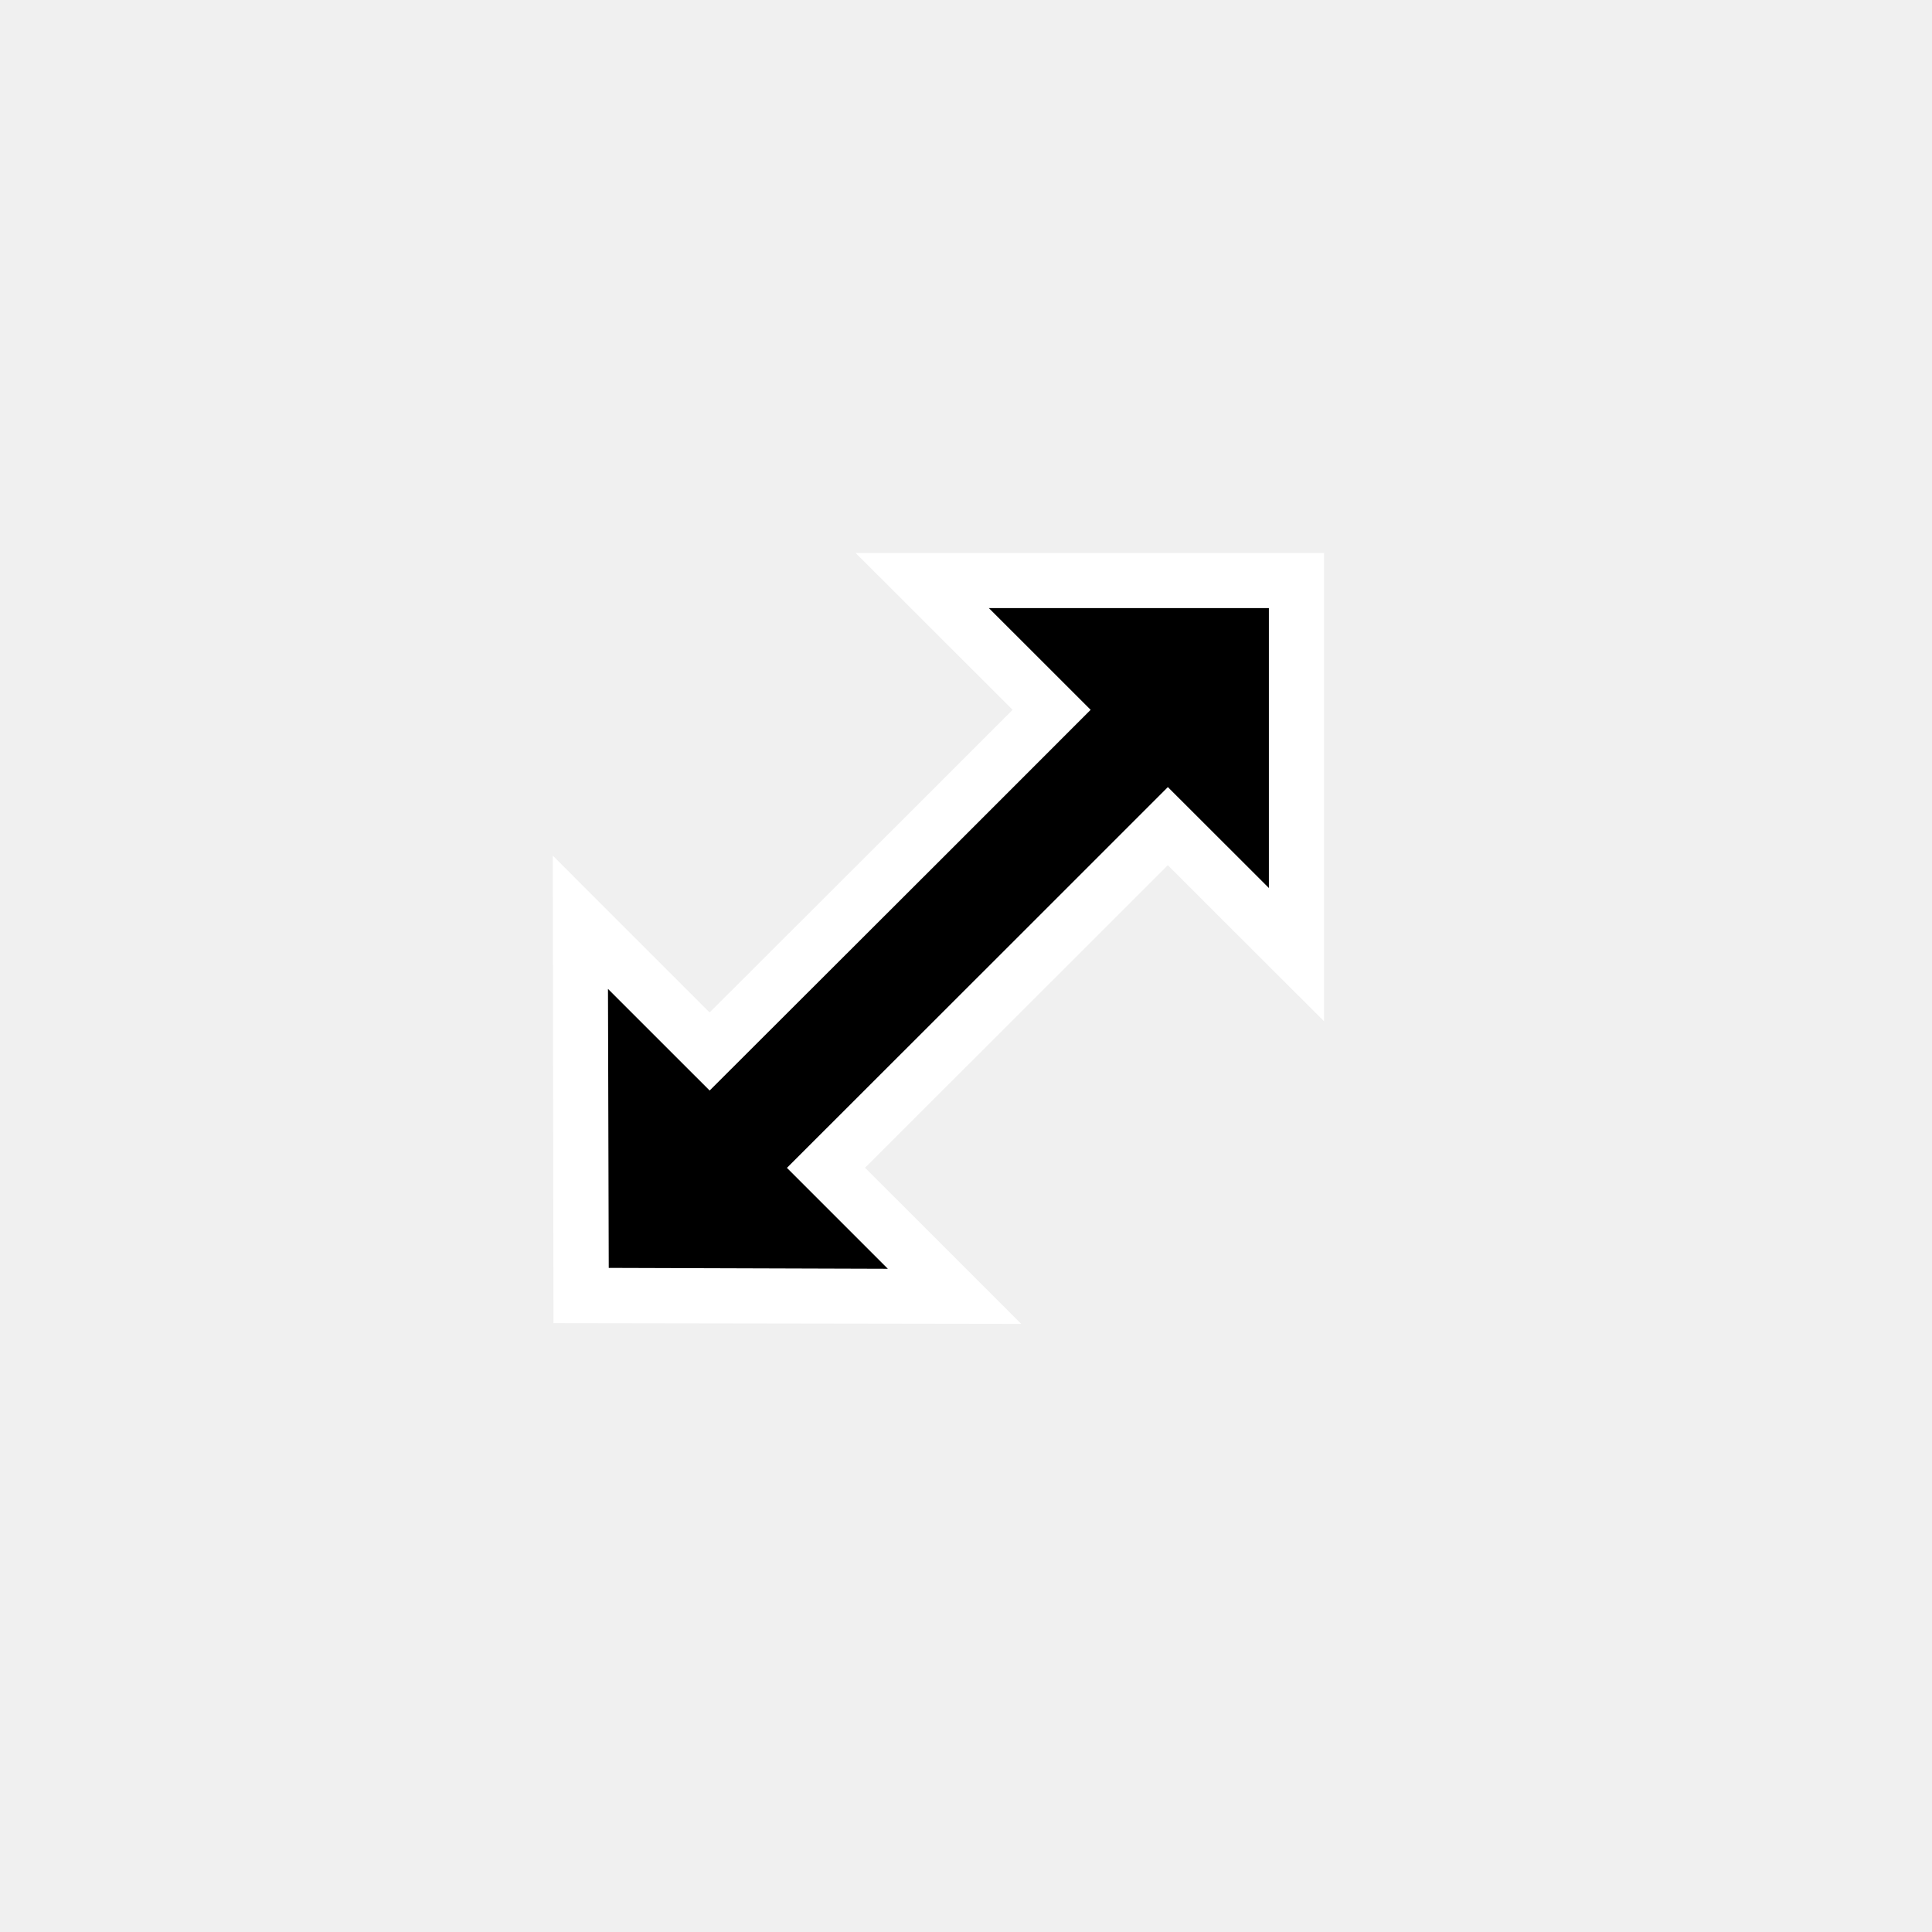
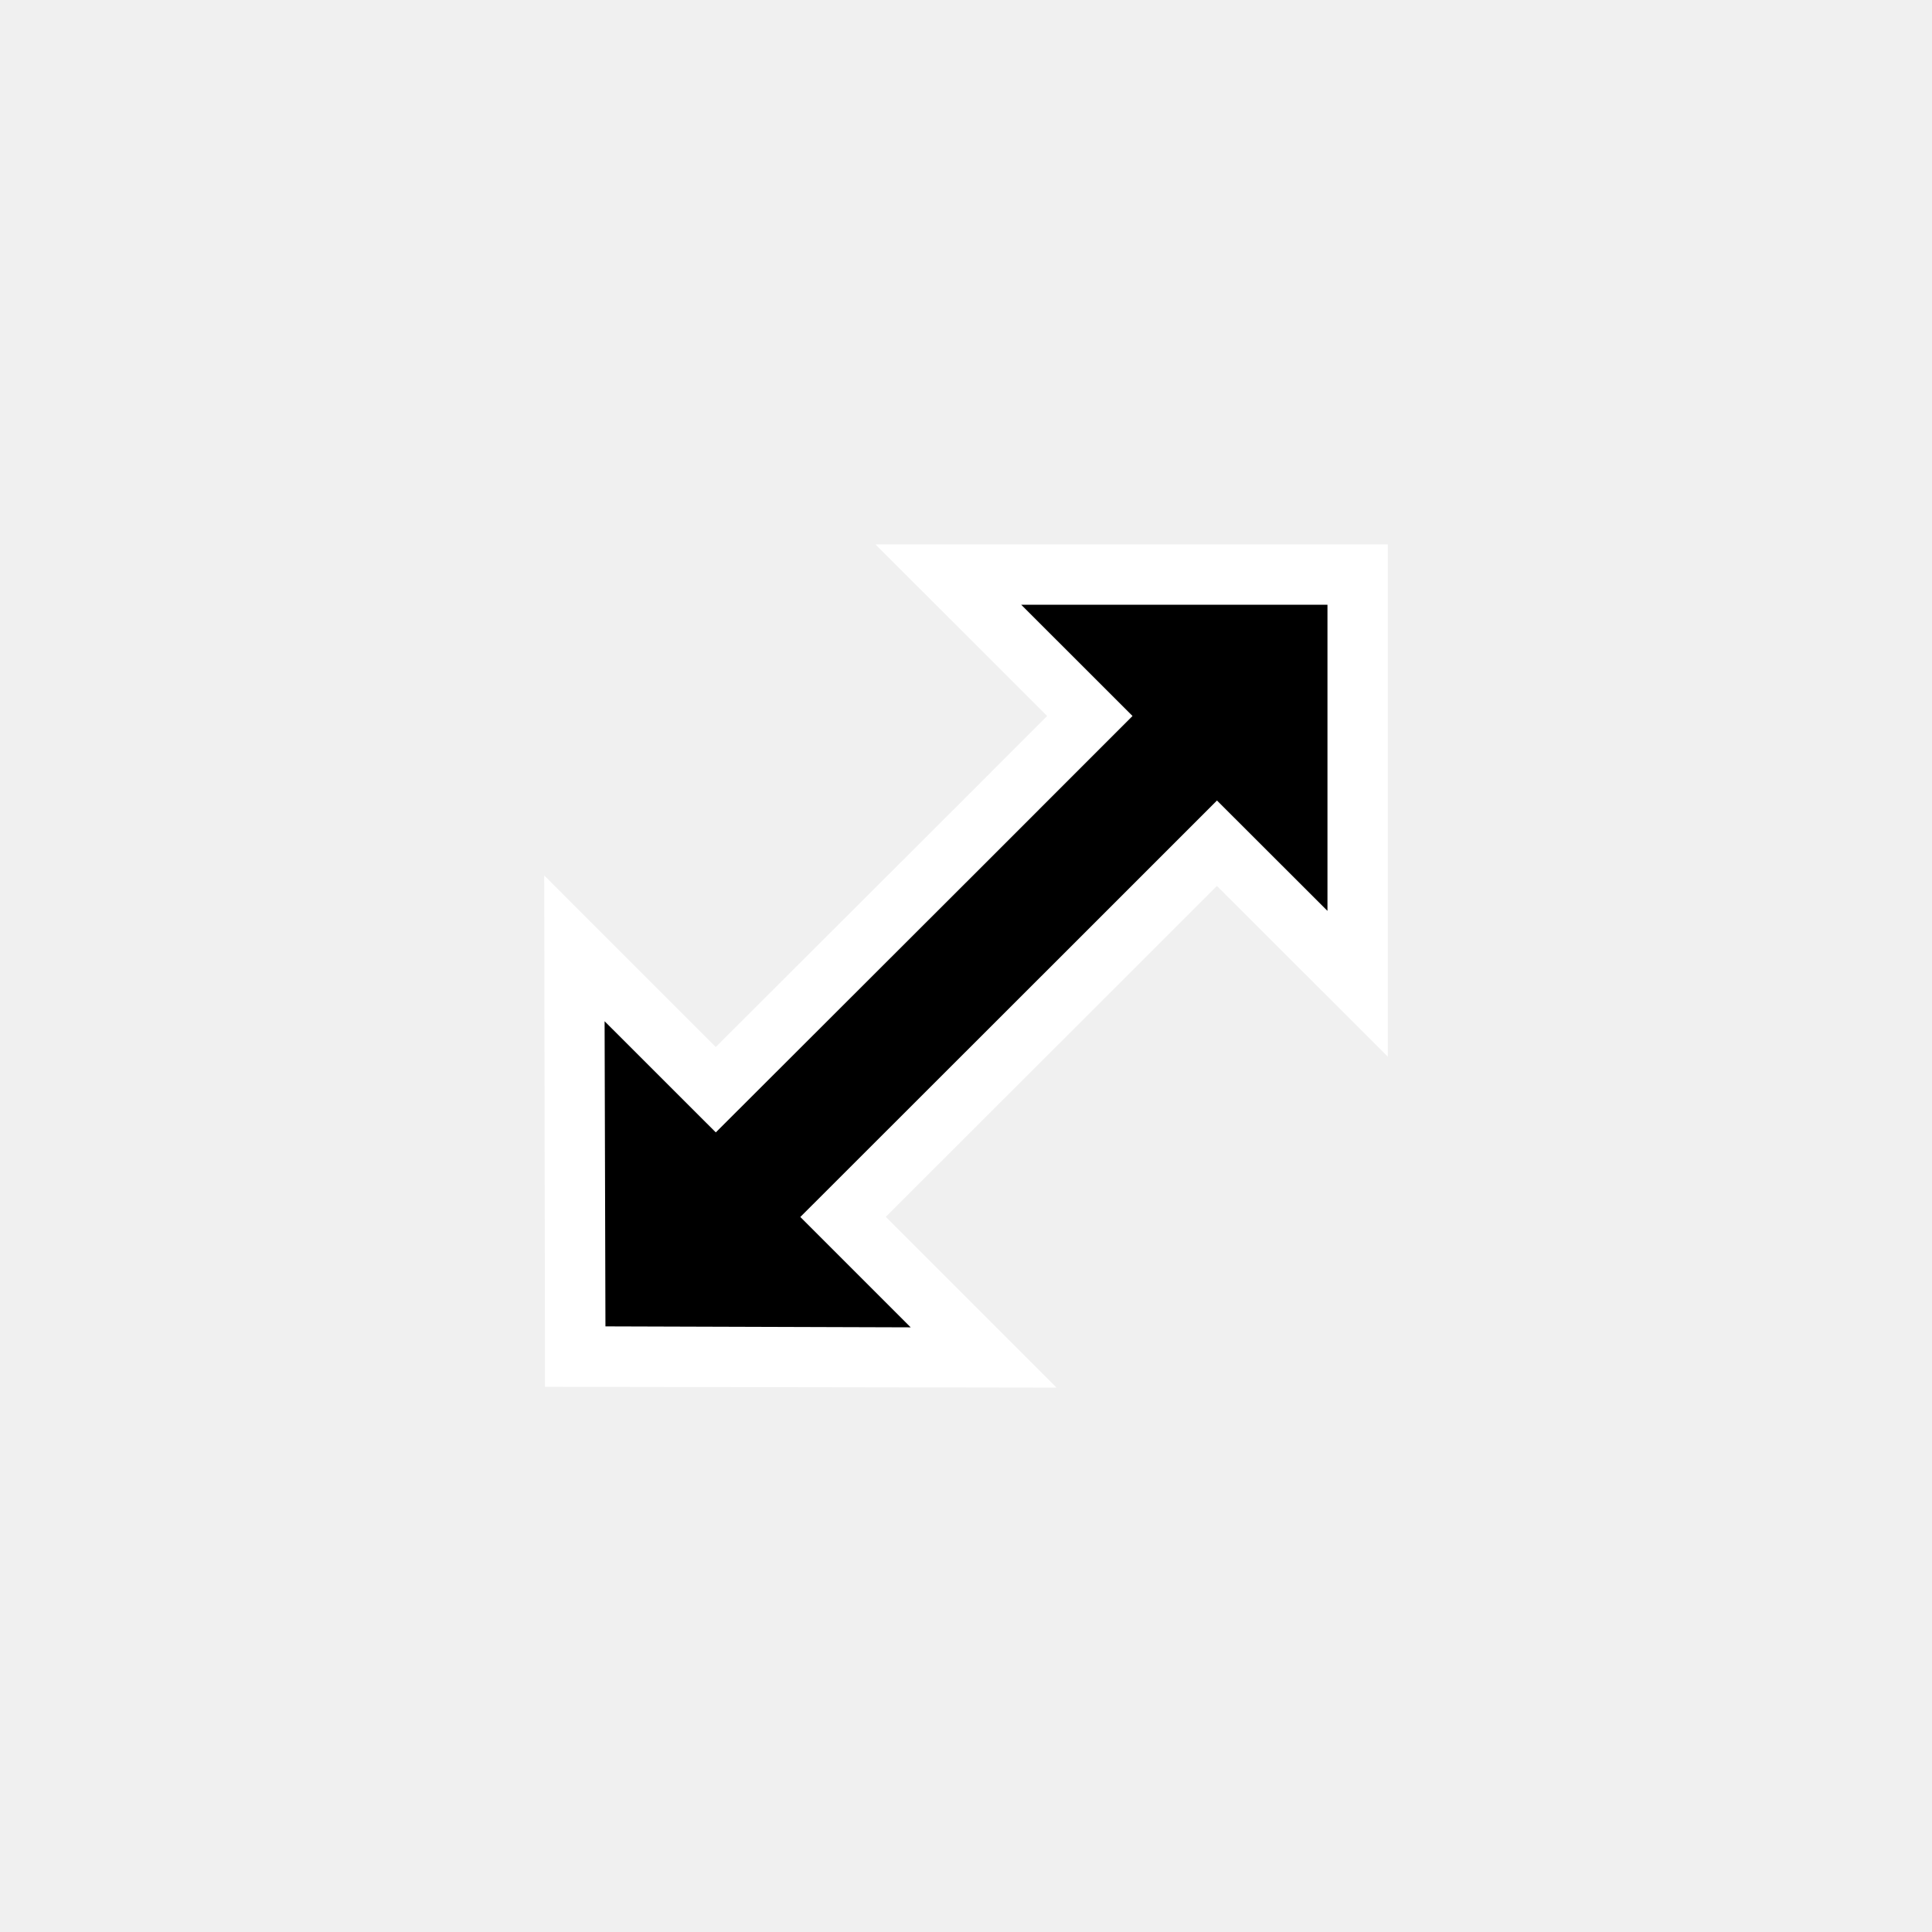
- <svg xmlns="http://www.w3.org/2000/svg" height="35" viewBox="0 0 35 35" width="35">
-   <g fill="none" fill-rule="evenodd">
-     <path d="m19.743 17.087-4.072 4.068 2.829 2.828-8.473-.013-.013-8.47 2.841 2.842 4.075-4.068 1.414-1.415-2.844-2.842h8.486v8.484l-2.83-2.827z" fill="#fff" />
-     <path d="m18.683 16.733-4.427 4.424 1.828 1.828-5.056-.016-.014-5.054 1.842 1.841 4.428-4.422 2.474-2.475-1.844-1.843h5.073v5.071l-1.83-1.828z" fill="#000" />
+ <svg xmlns="http://www.w3.org/2000/svg" height="32" viewBox="0 0 32 32" width="32">
+   <g fill="none" transform="translate(9 9)">
+     <path d="m9.743 7.087-4.072 4.068 2.829 2.828-8.473-.013-.013-8.47 2.841 2.842 4.075-4.068 1.414-1.415-2.844-2.842h8.486v8.484l-2.83-2.827z" fill="#fff" />
+     <path d="m8.683 6.733-4.427 4.424 1.828 1.828-5.056-.016-.014-5.054 1.842 1.841 4.428-4.422 2.474-2.475-1.844-1.843h5.073v5.071l-1.83-1.828z" fill="#000" />
  </g>
</svg>
